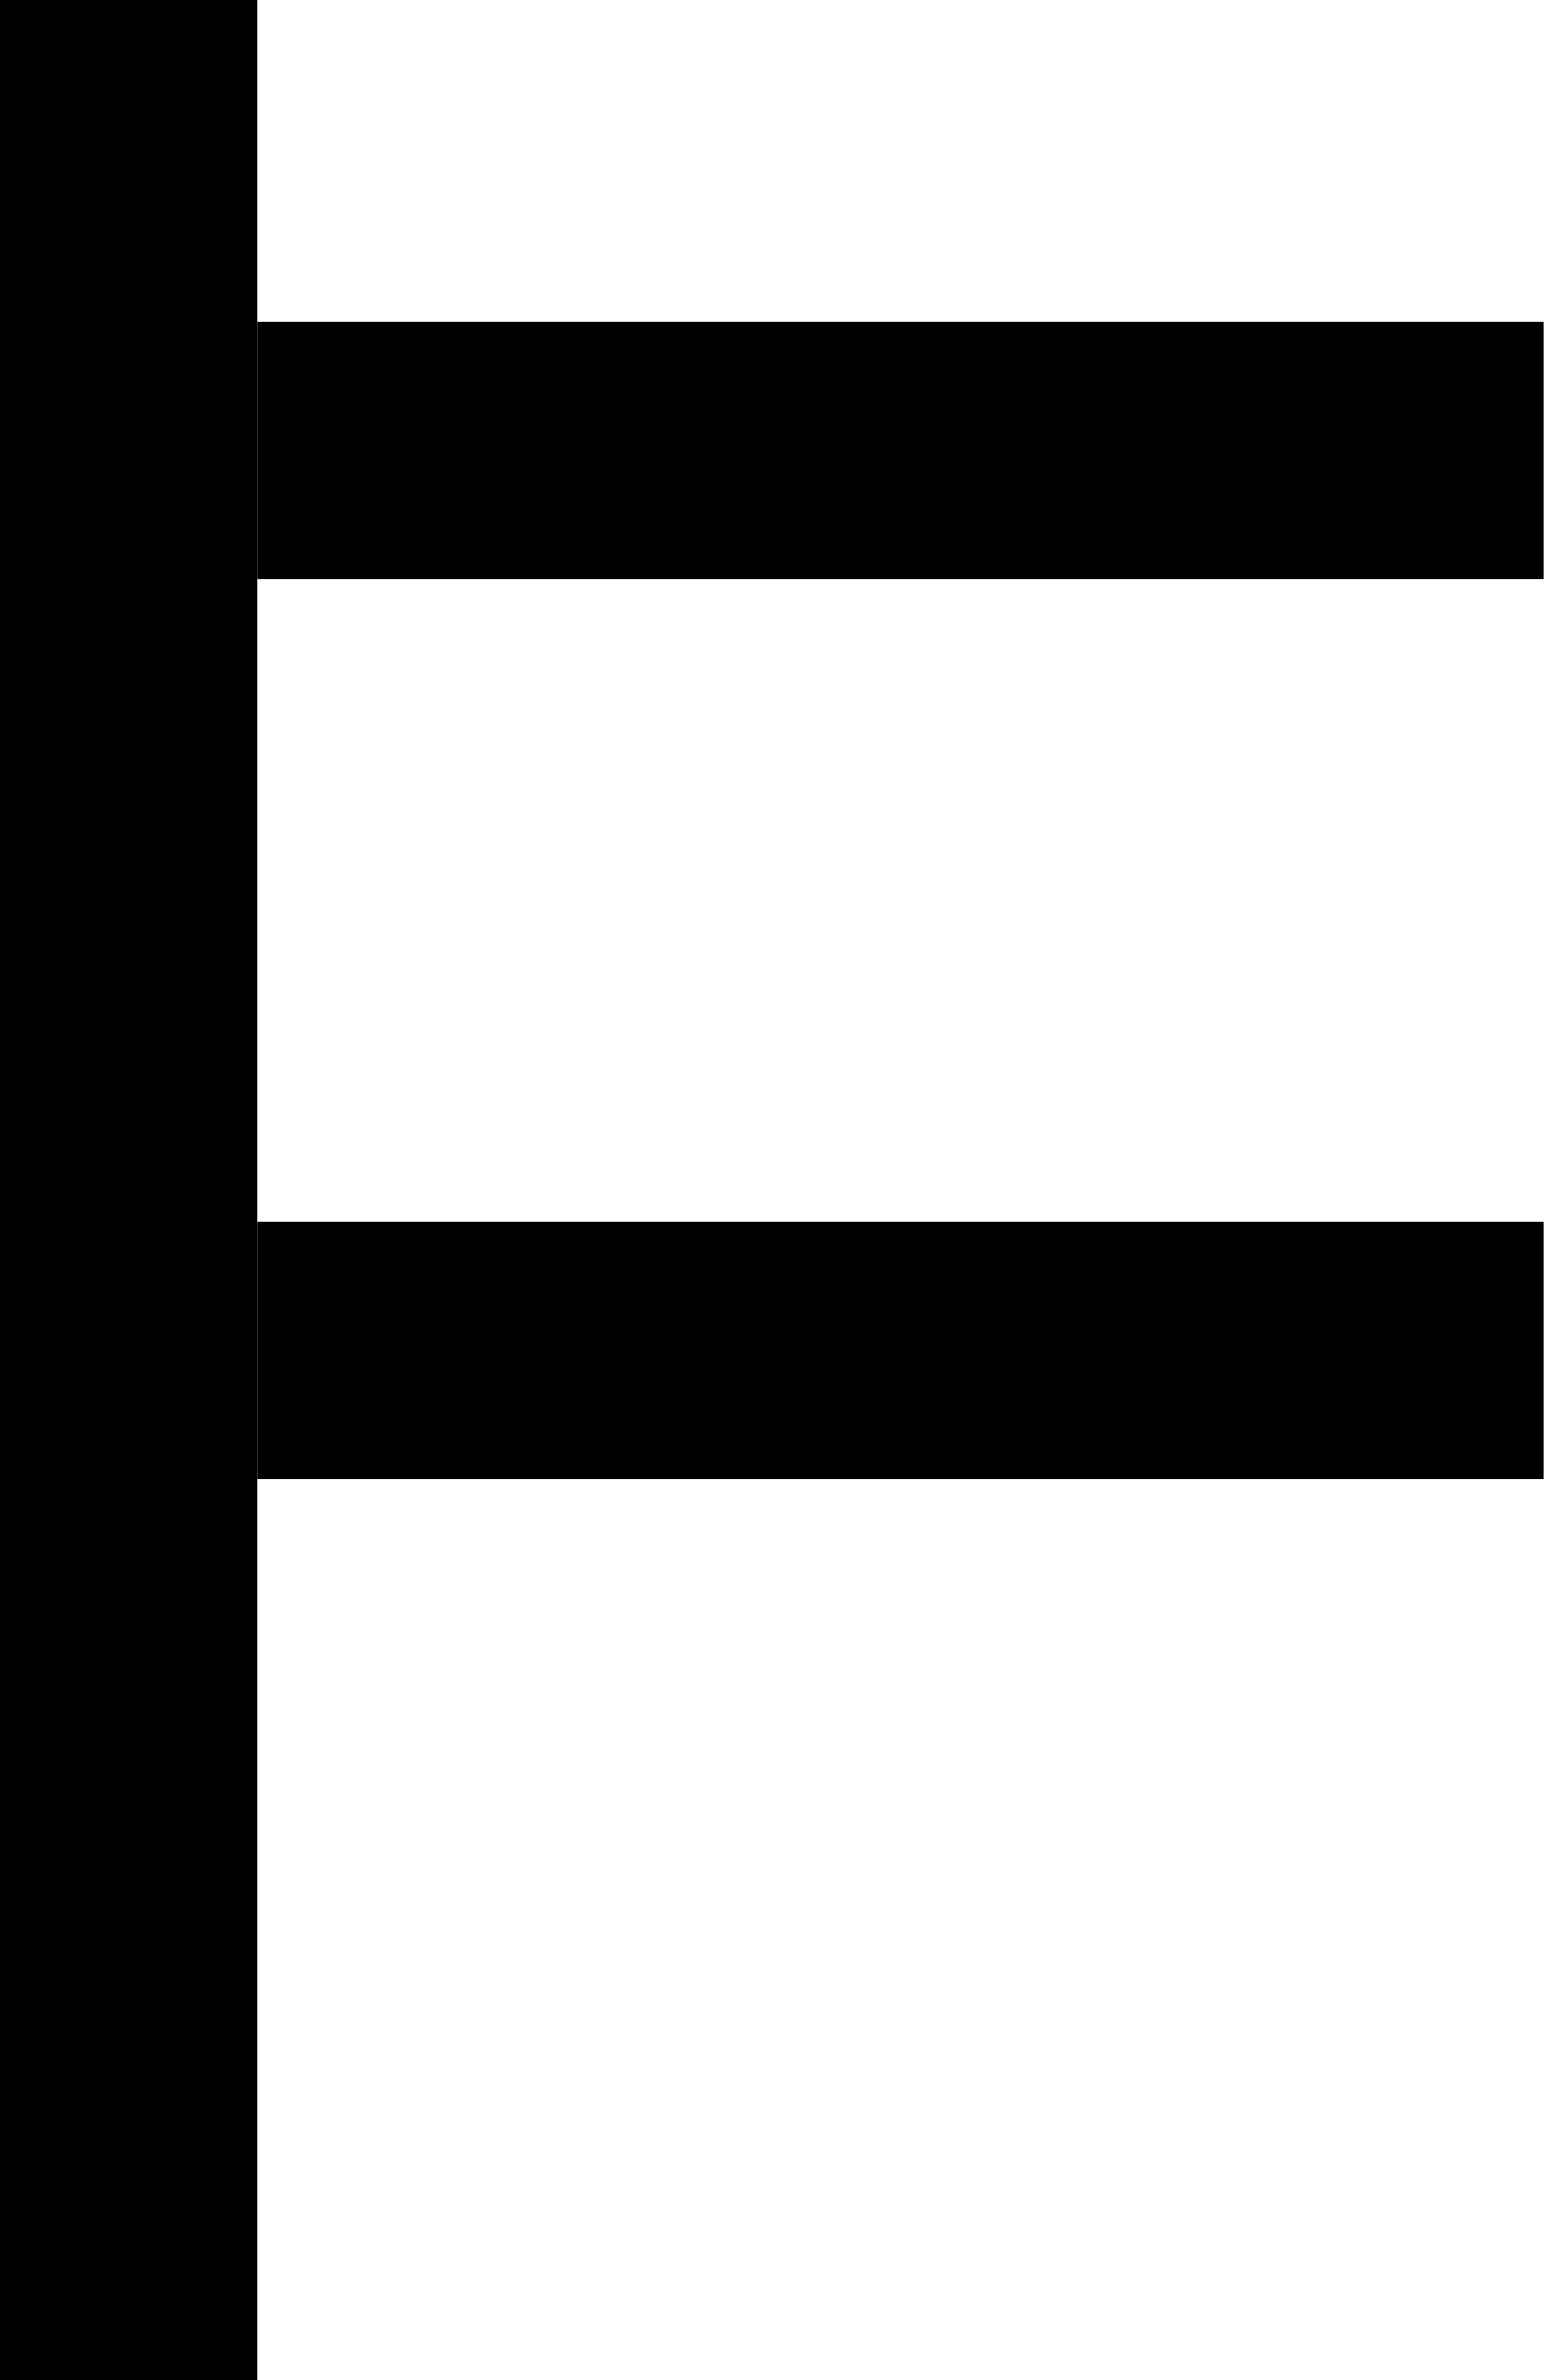
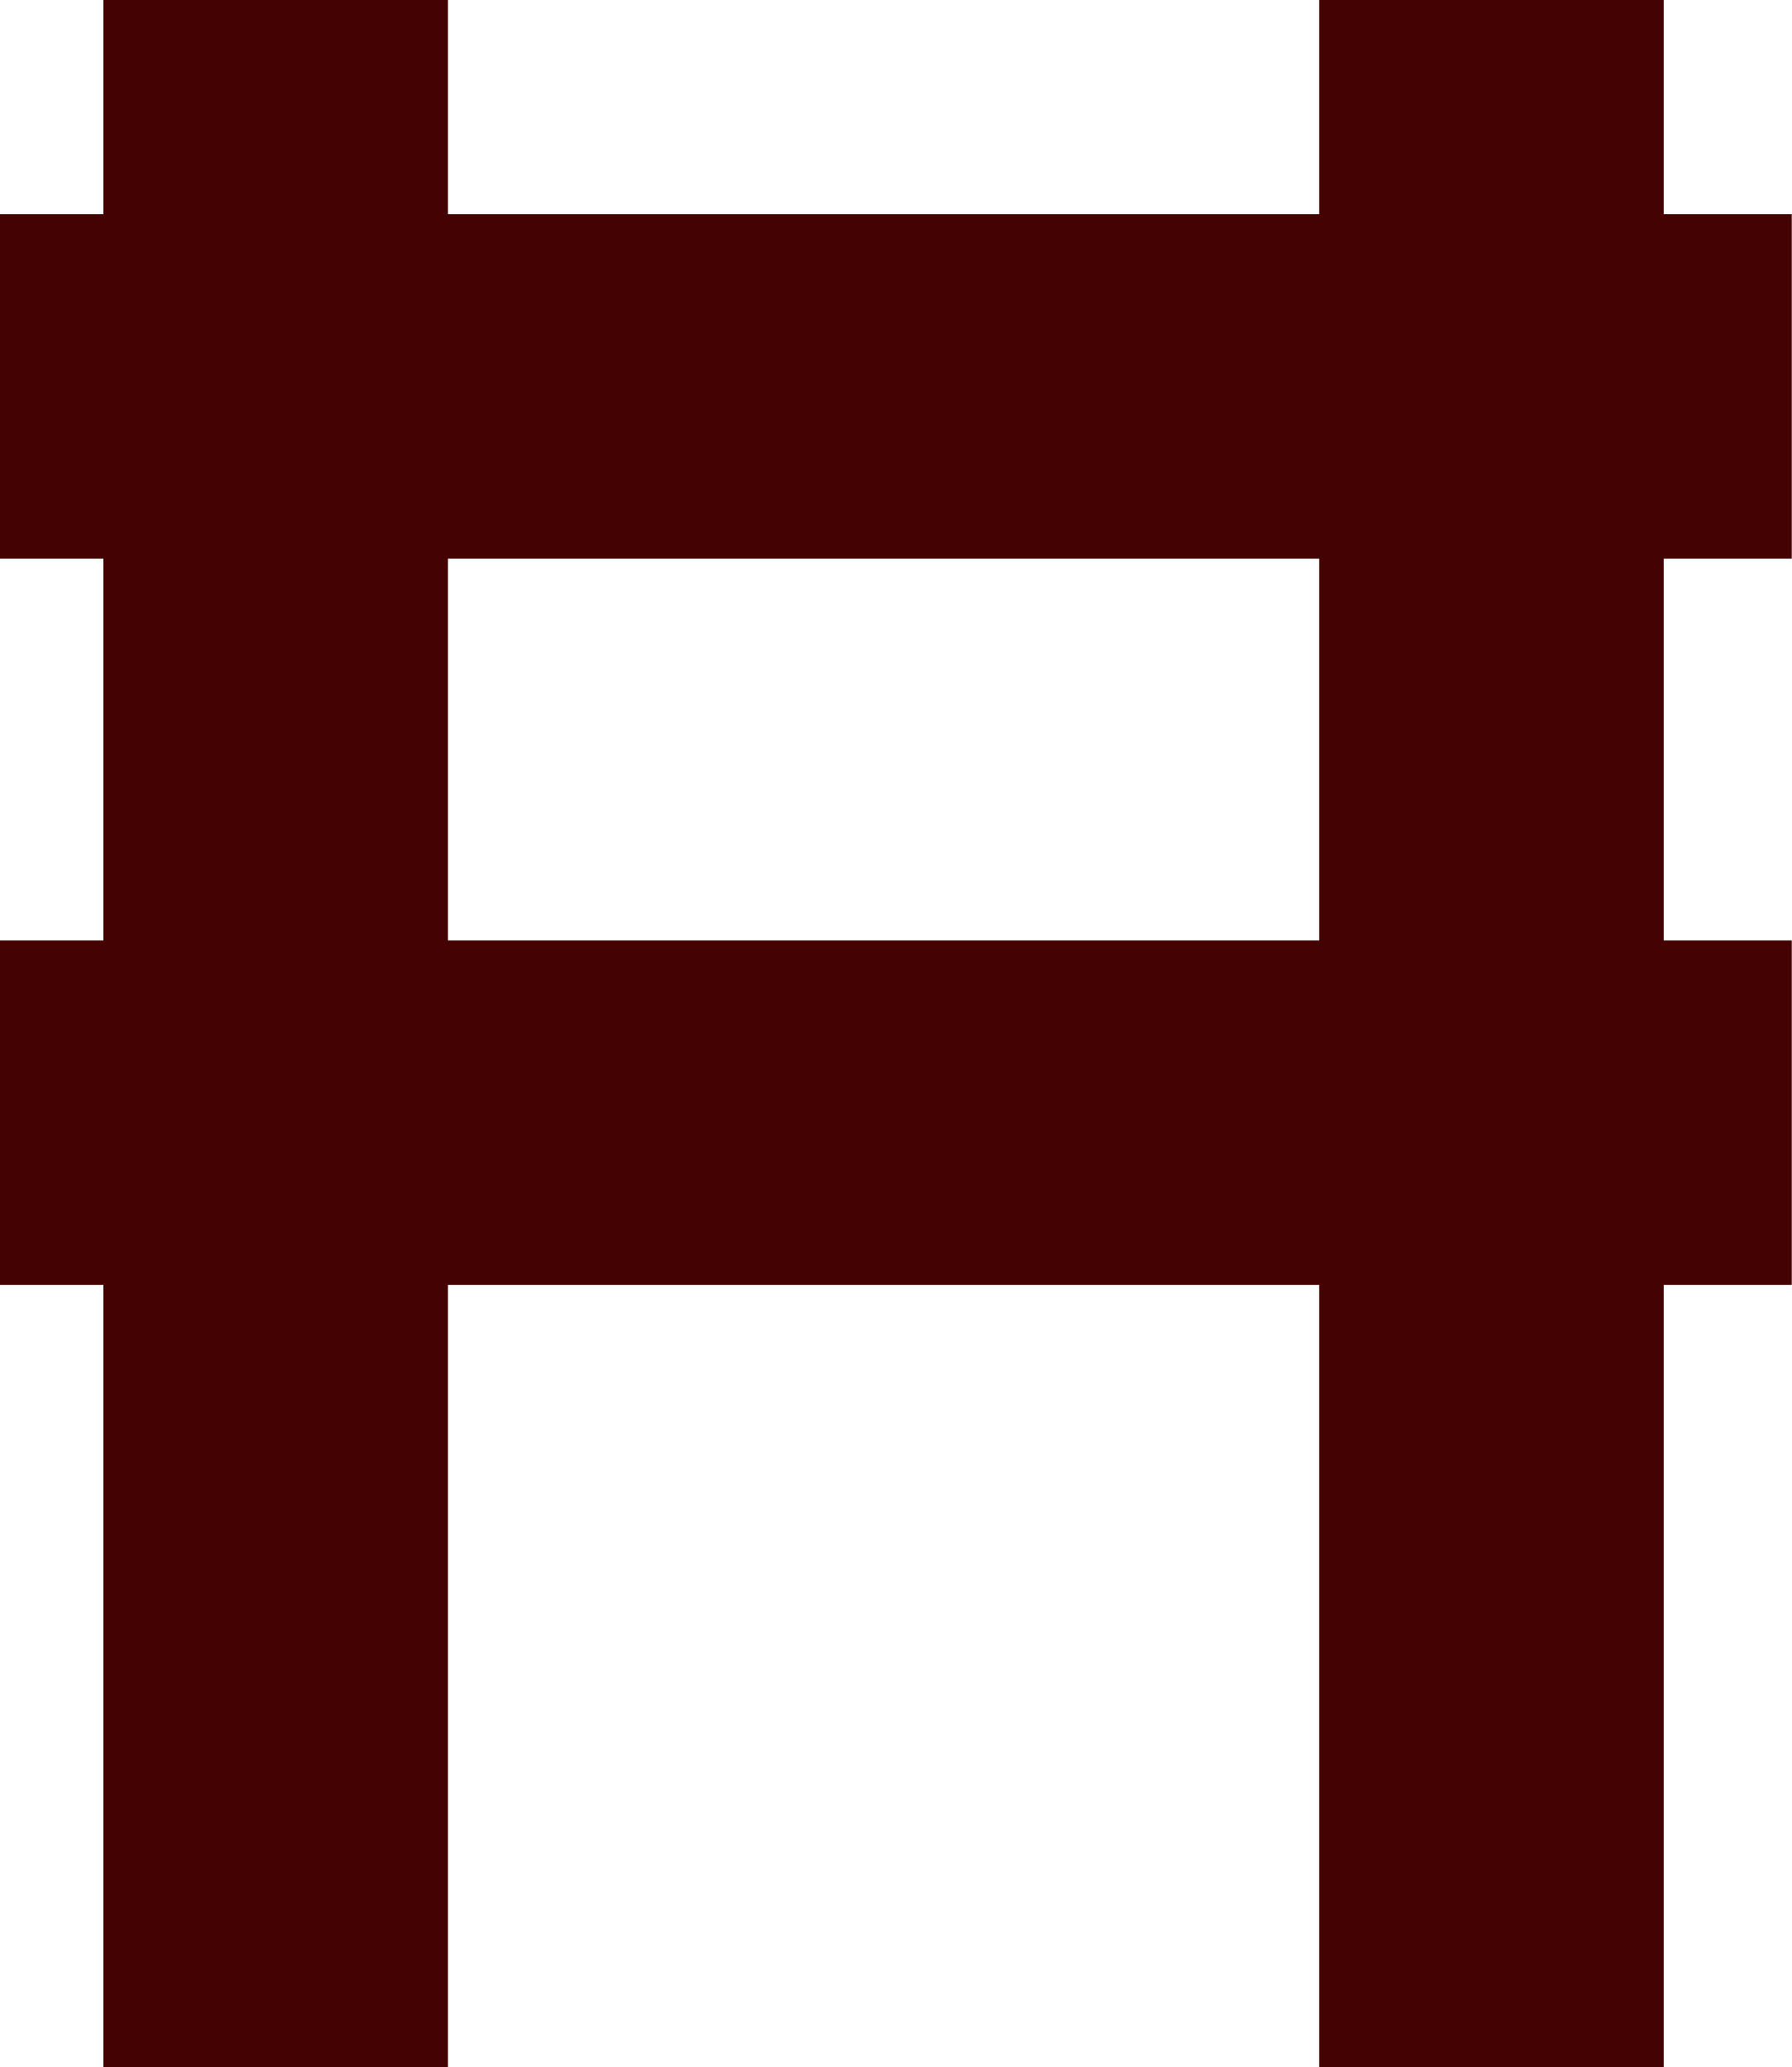
- <svg xmlns="http://www.w3.org/2000/svg" width="24" height="37" viewBox="0 0 24 37" fill="none">
-   <line x1="4" y1="7" x2="24" y2="7" stroke="black" stroke-width="4" />
-   <line x1="2" y1="37" x2="2" stroke="black" stroke-width="4" />
-   <line x1="4" y1="21" x2="24" y2="21" stroke="black" stroke-width="4" />
+ <svg xmlns="http://www.w3.org/2000/svg" width="26" height="30" viewBox="0 0 26 30" fill="none">
+   <line y1="5.608" x2="26" y2="5.608" stroke="#450202" stroke-width="5" />
+   <line x1="4" y1="30" x2="4" stroke="#450202" stroke-width="5" />
+   <line x1="21.643" y1="30" x2="21.643" stroke="#450202" stroke-width="5" />
+   <line y1="16.149" x2="26" y2="16.149" stroke="#450202" stroke-width="5" />
</svg>
